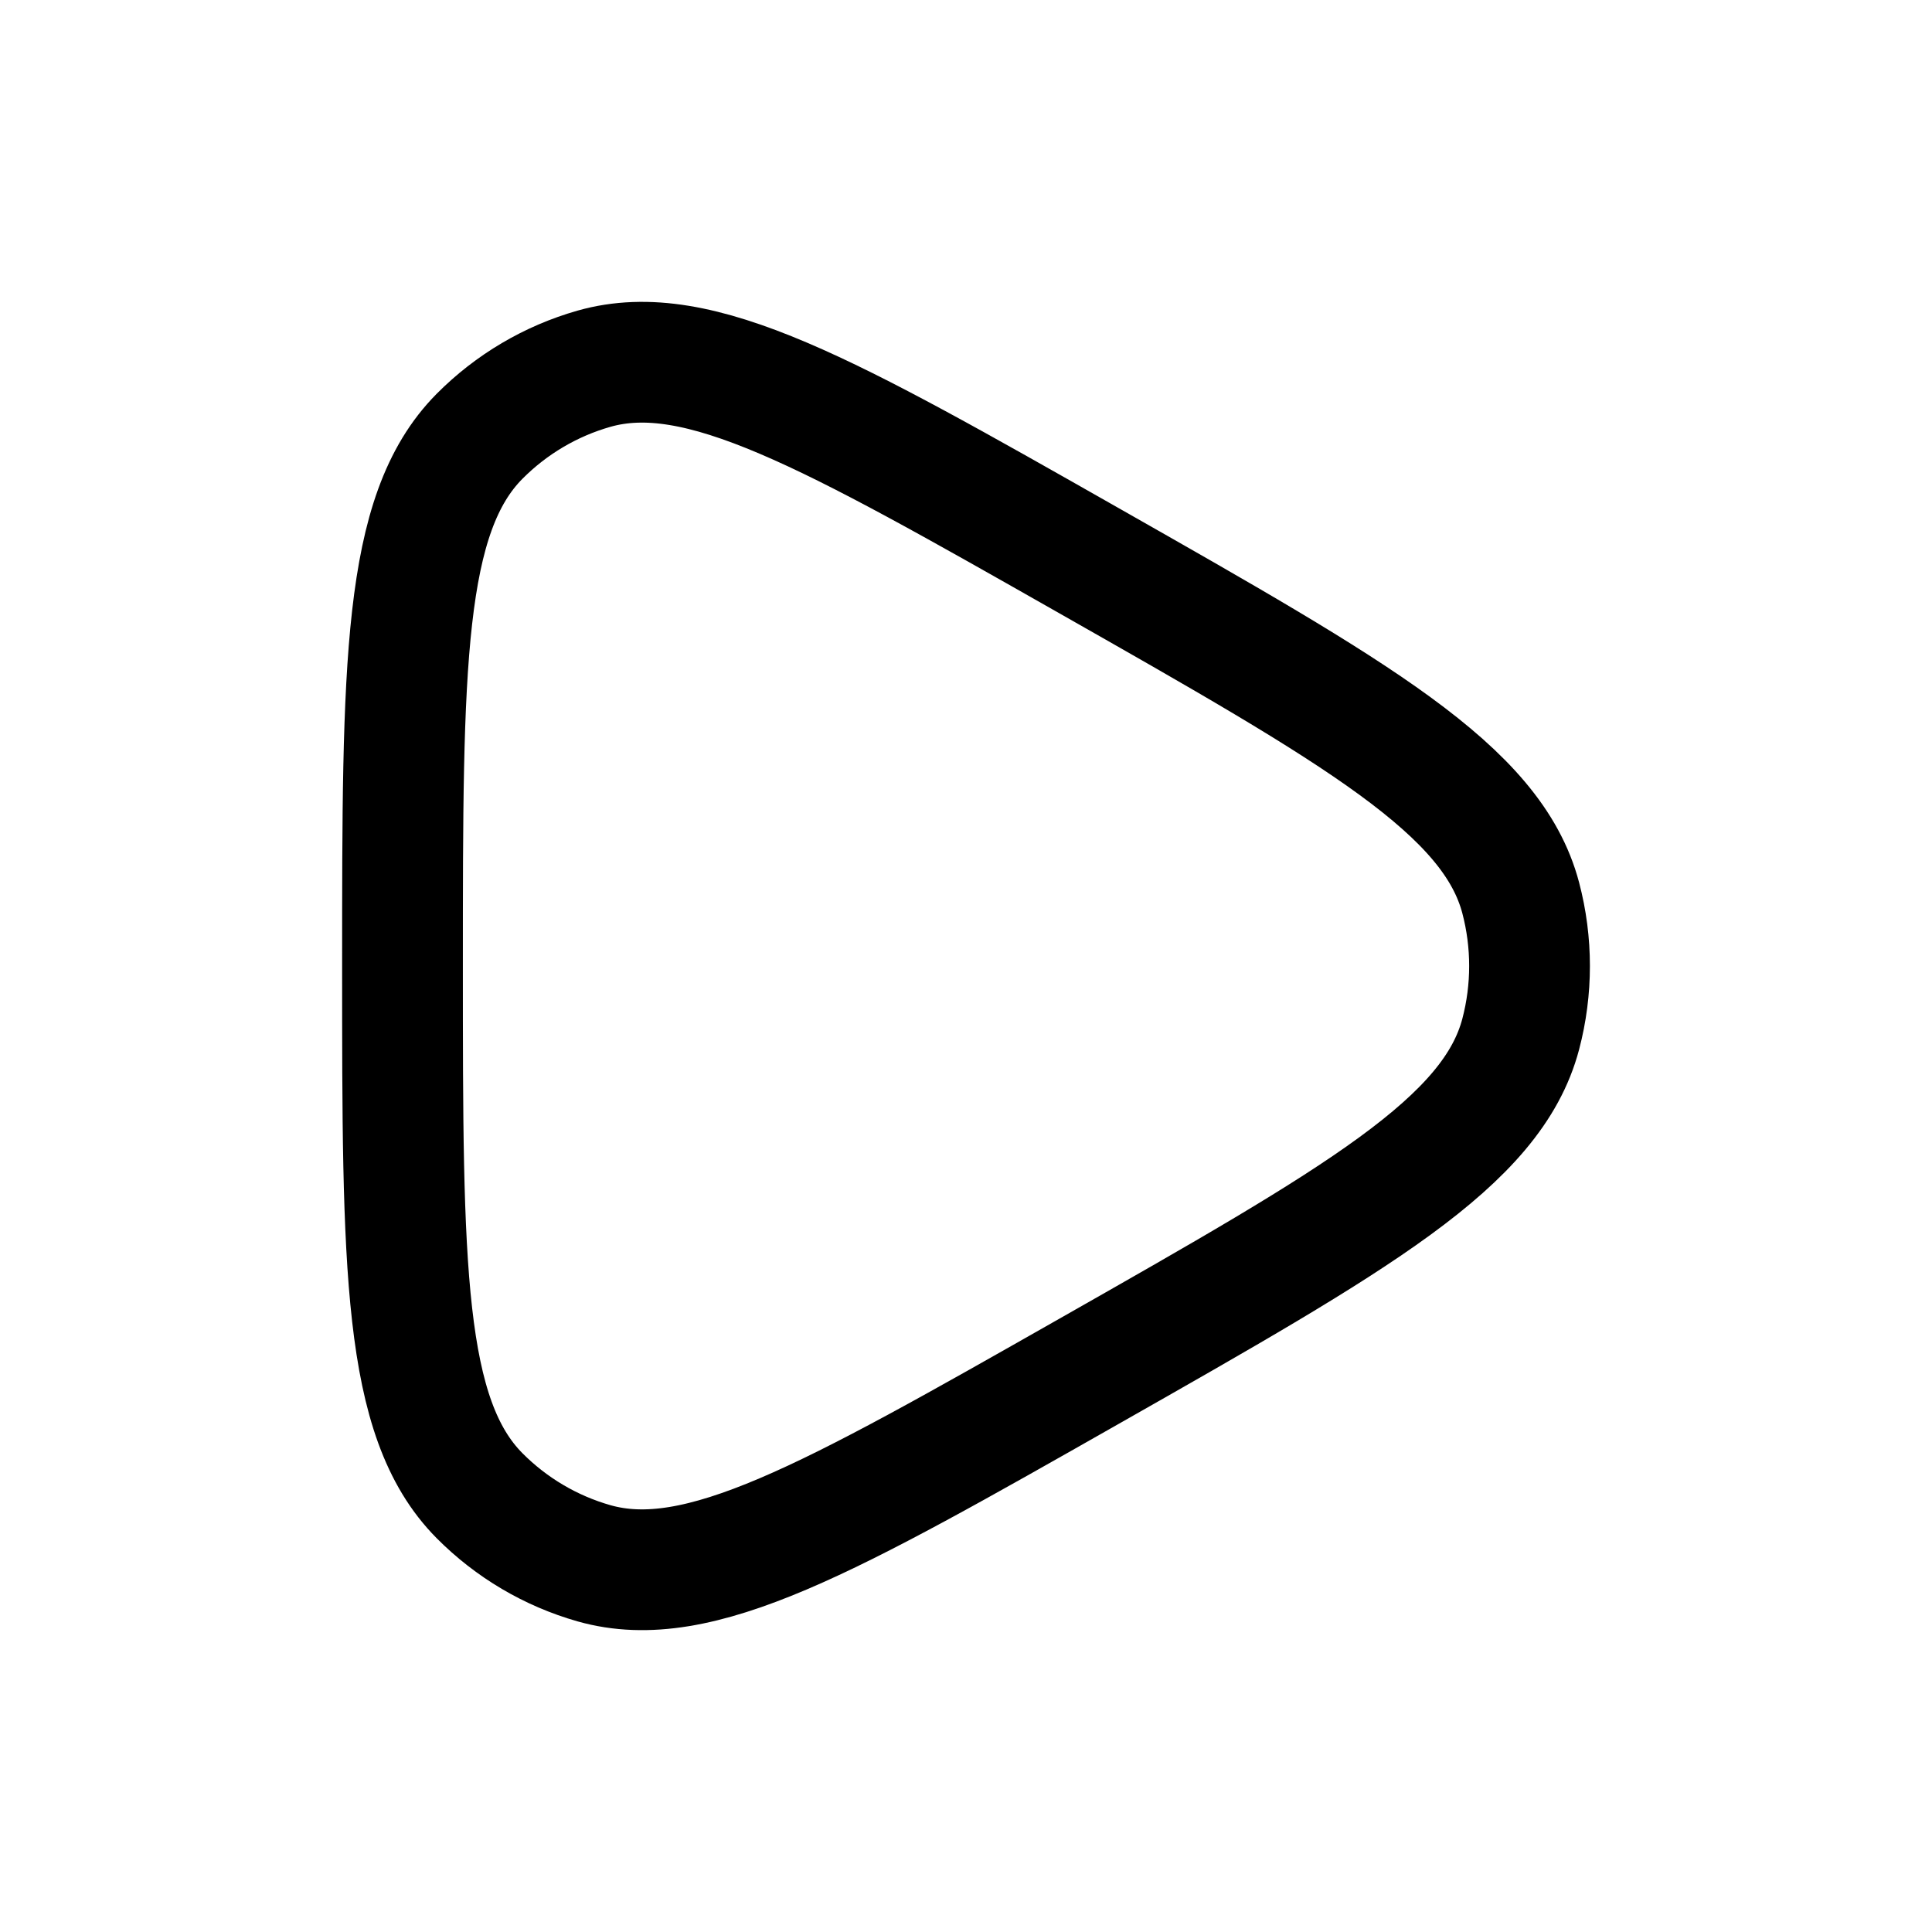
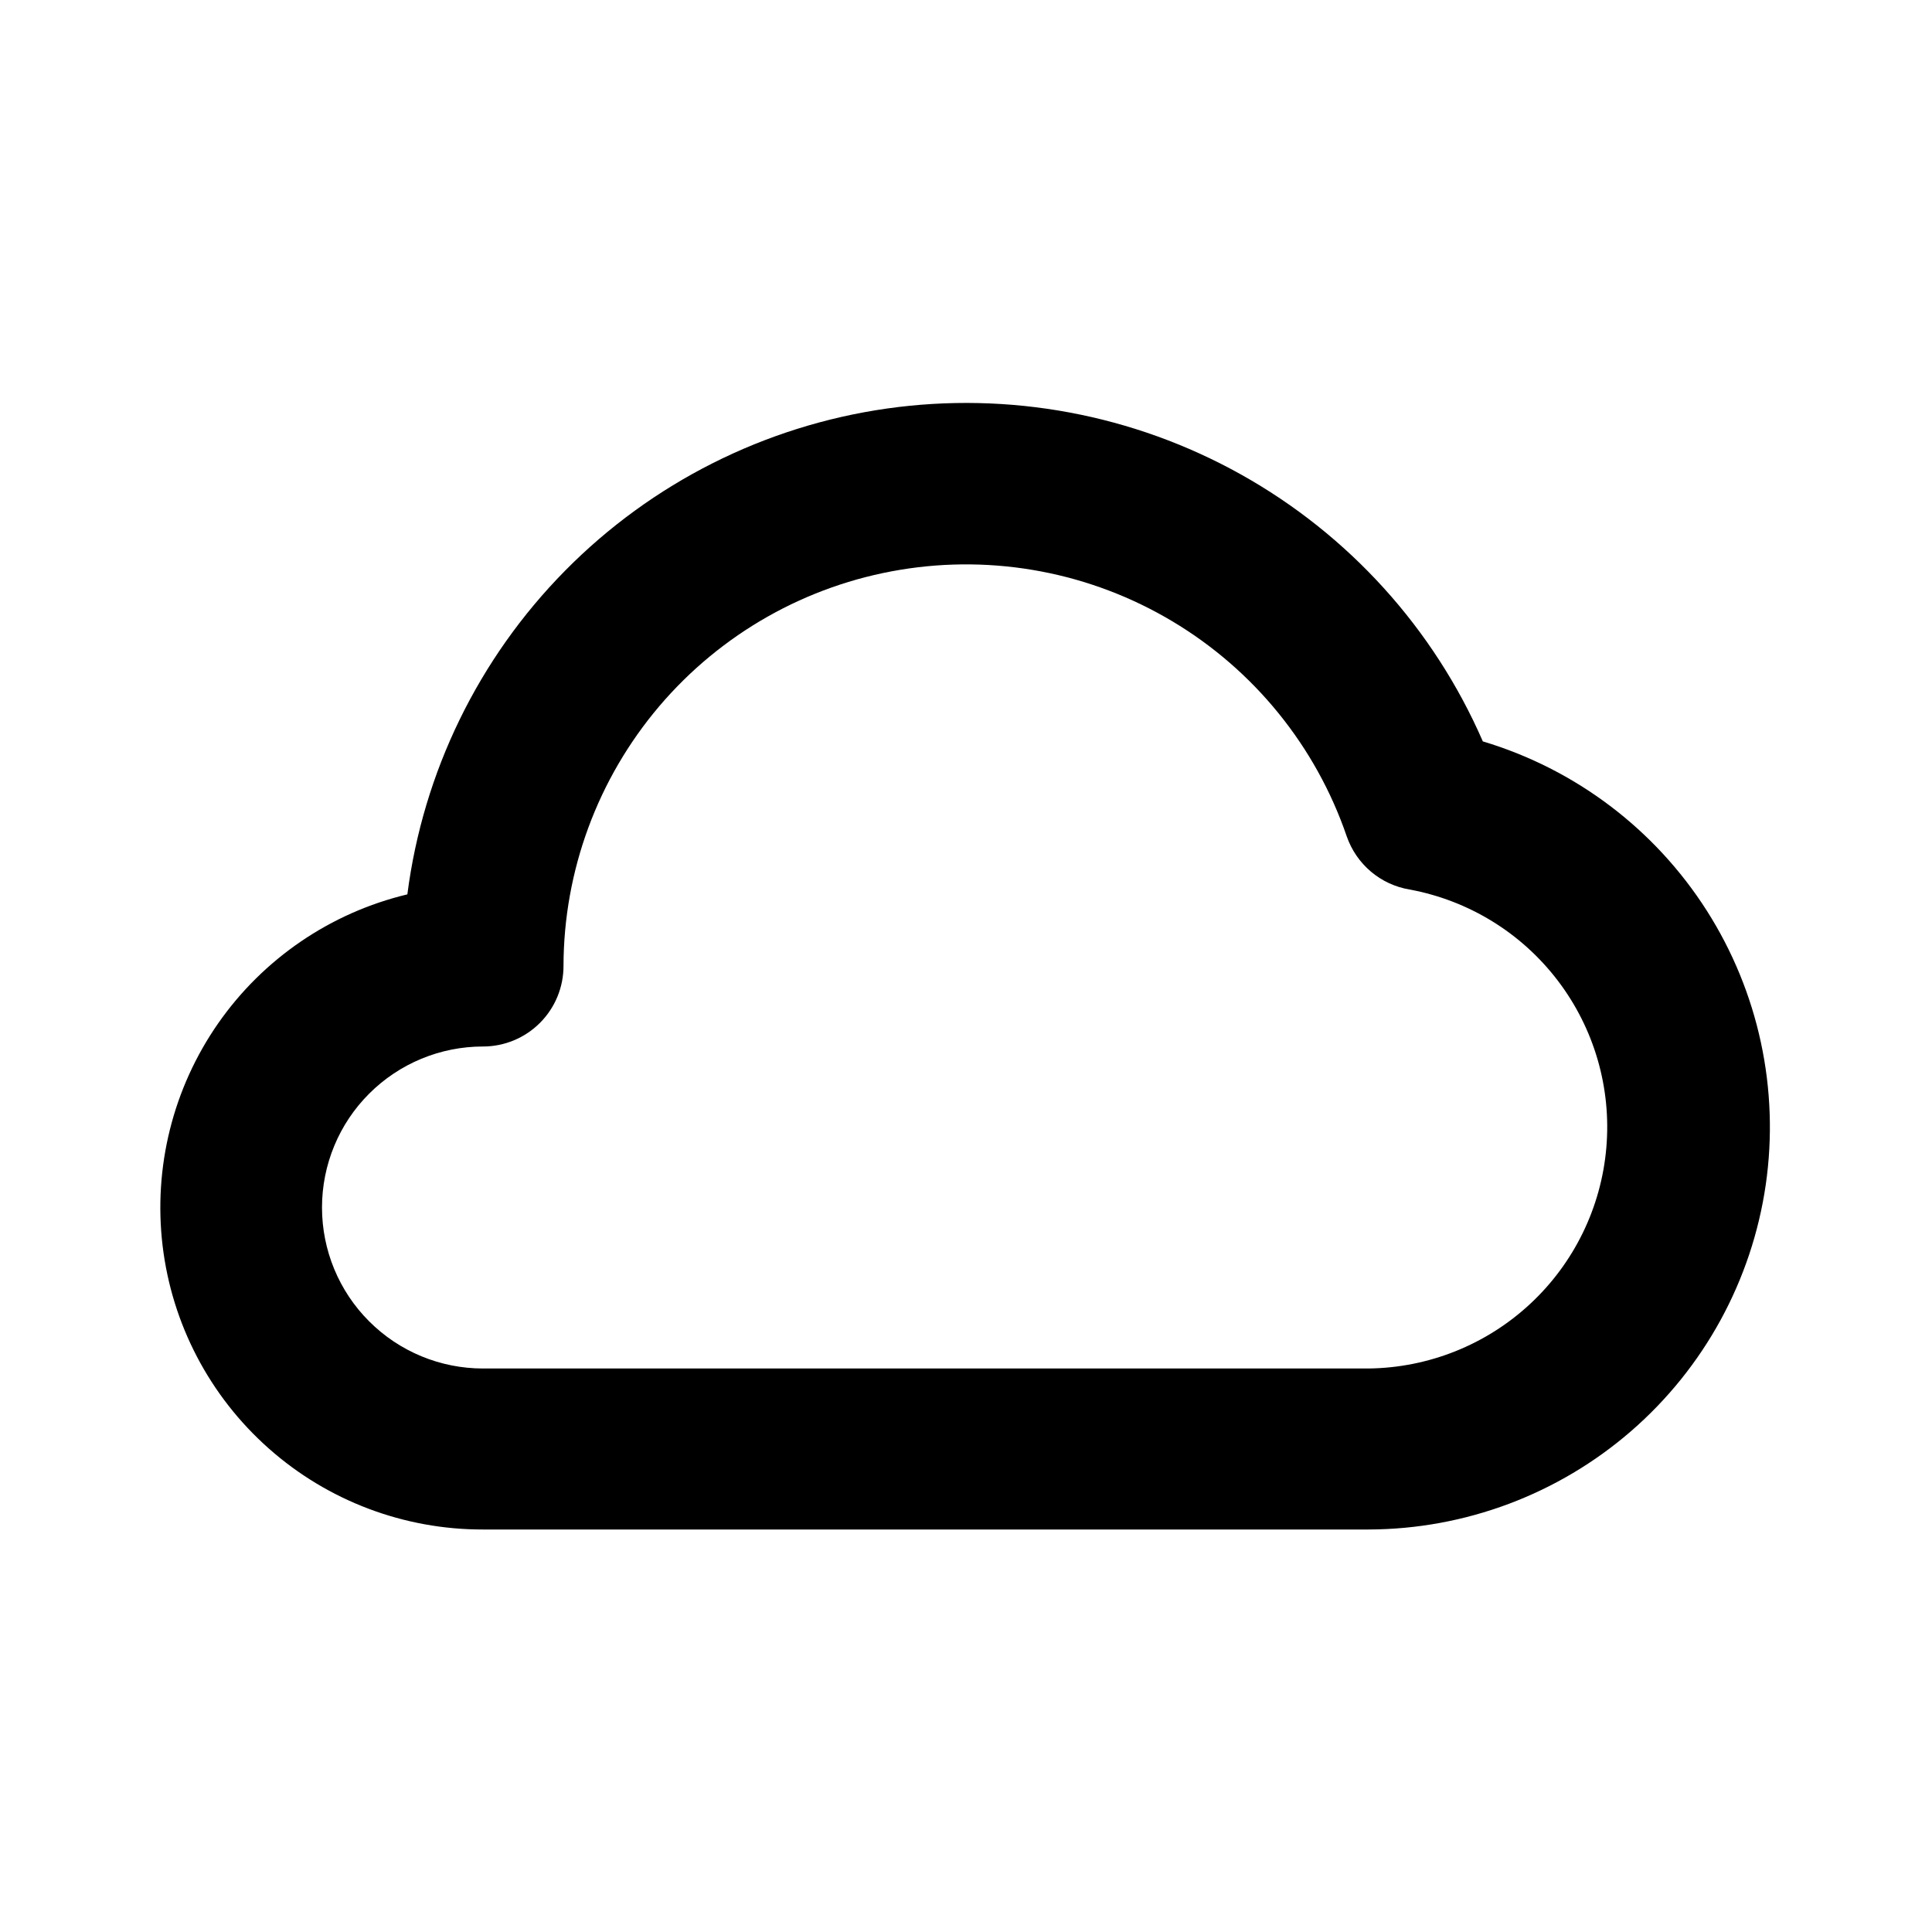
- <svg xmlns="http://www.w3.org/2000/svg" width="24" height="24" viewBox="0 0 24 24" fill="none">
-   <path d="M18.891 12.846C18.537 14.189 16.867 15.138 13.526 17.036C10.296 18.871 8.681 19.788 7.38 19.42C6.842 19.267 6.352 18.978 5.956 18.579C5 17.614 5 15.743 5 12C5 8.257 5 6.386 5.956 5.421C6.352 5.022 6.842 4.733 7.38 4.58C8.681 4.212 10.296 5.129 13.526 6.964C16.867 8.862 18.537 9.811 18.891 11.154C19.037 11.708 19.037 12.292 18.891 12.846Z" stroke="black" stroke-width="1.5" stroke-linejoin="round" />
+ <svg xmlns="http://www.w3.org/2000/svg" width="39" height="39" viewBox="0 0 39 39" fill="none">
+   <path d="M29.933 14.966C28.939 12.684 27.224 10.792 25.051 9.578C22.878 8.364 20.367 7.897 17.902 8.247C15.438 8.598 13.157 9.747 11.409 11.518C9.66 13.29 8.541 15.585 8.223 18.054C6.673 18.425 5.314 19.352 4.403 20.659C3.493 21.966 3.094 23.562 3.282 25.144C3.47 26.726 4.233 28.184 5.426 29.24C6.618 30.297 8.157 30.878 9.75 30.875H27.625C29.574 30.87 31.456 30.164 32.928 28.887C34.4 27.609 35.364 25.845 35.644 23.916C35.923 21.988 35.5 20.023 34.452 18.38C33.404 16.737 31.8 15.525 29.933 14.966ZM27.625 27.625H9.75C8.888 27.625 8.061 27.283 7.452 26.673C6.842 26.064 6.5 25.237 6.5 24.375C6.5 23.513 6.842 22.686 7.452 22.077C8.061 21.468 8.888 21.125 9.75 21.125C10.181 21.125 10.594 20.954 10.899 20.649C11.204 20.344 11.375 19.931 11.375 19.5C11.379 17.578 12.065 15.72 13.309 14.255C14.554 12.791 16.277 11.815 18.174 11.502C20.07 11.188 22.016 11.556 23.666 12.542C25.316 13.527 26.563 15.066 27.186 16.884C27.282 17.16 27.45 17.405 27.673 17.594C27.896 17.783 28.166 17.908 28.454 17.956C29.645 18.176 30.712 18.831 31.446 19.795C32.18 20.758 32.53 21.96 32.426 23.167C32.323 24.373 31.774 25.499 30.886 26.323C29.999 27.147 28.836 27.611 27.625 27.625Z" fill="black" />
</svg>
